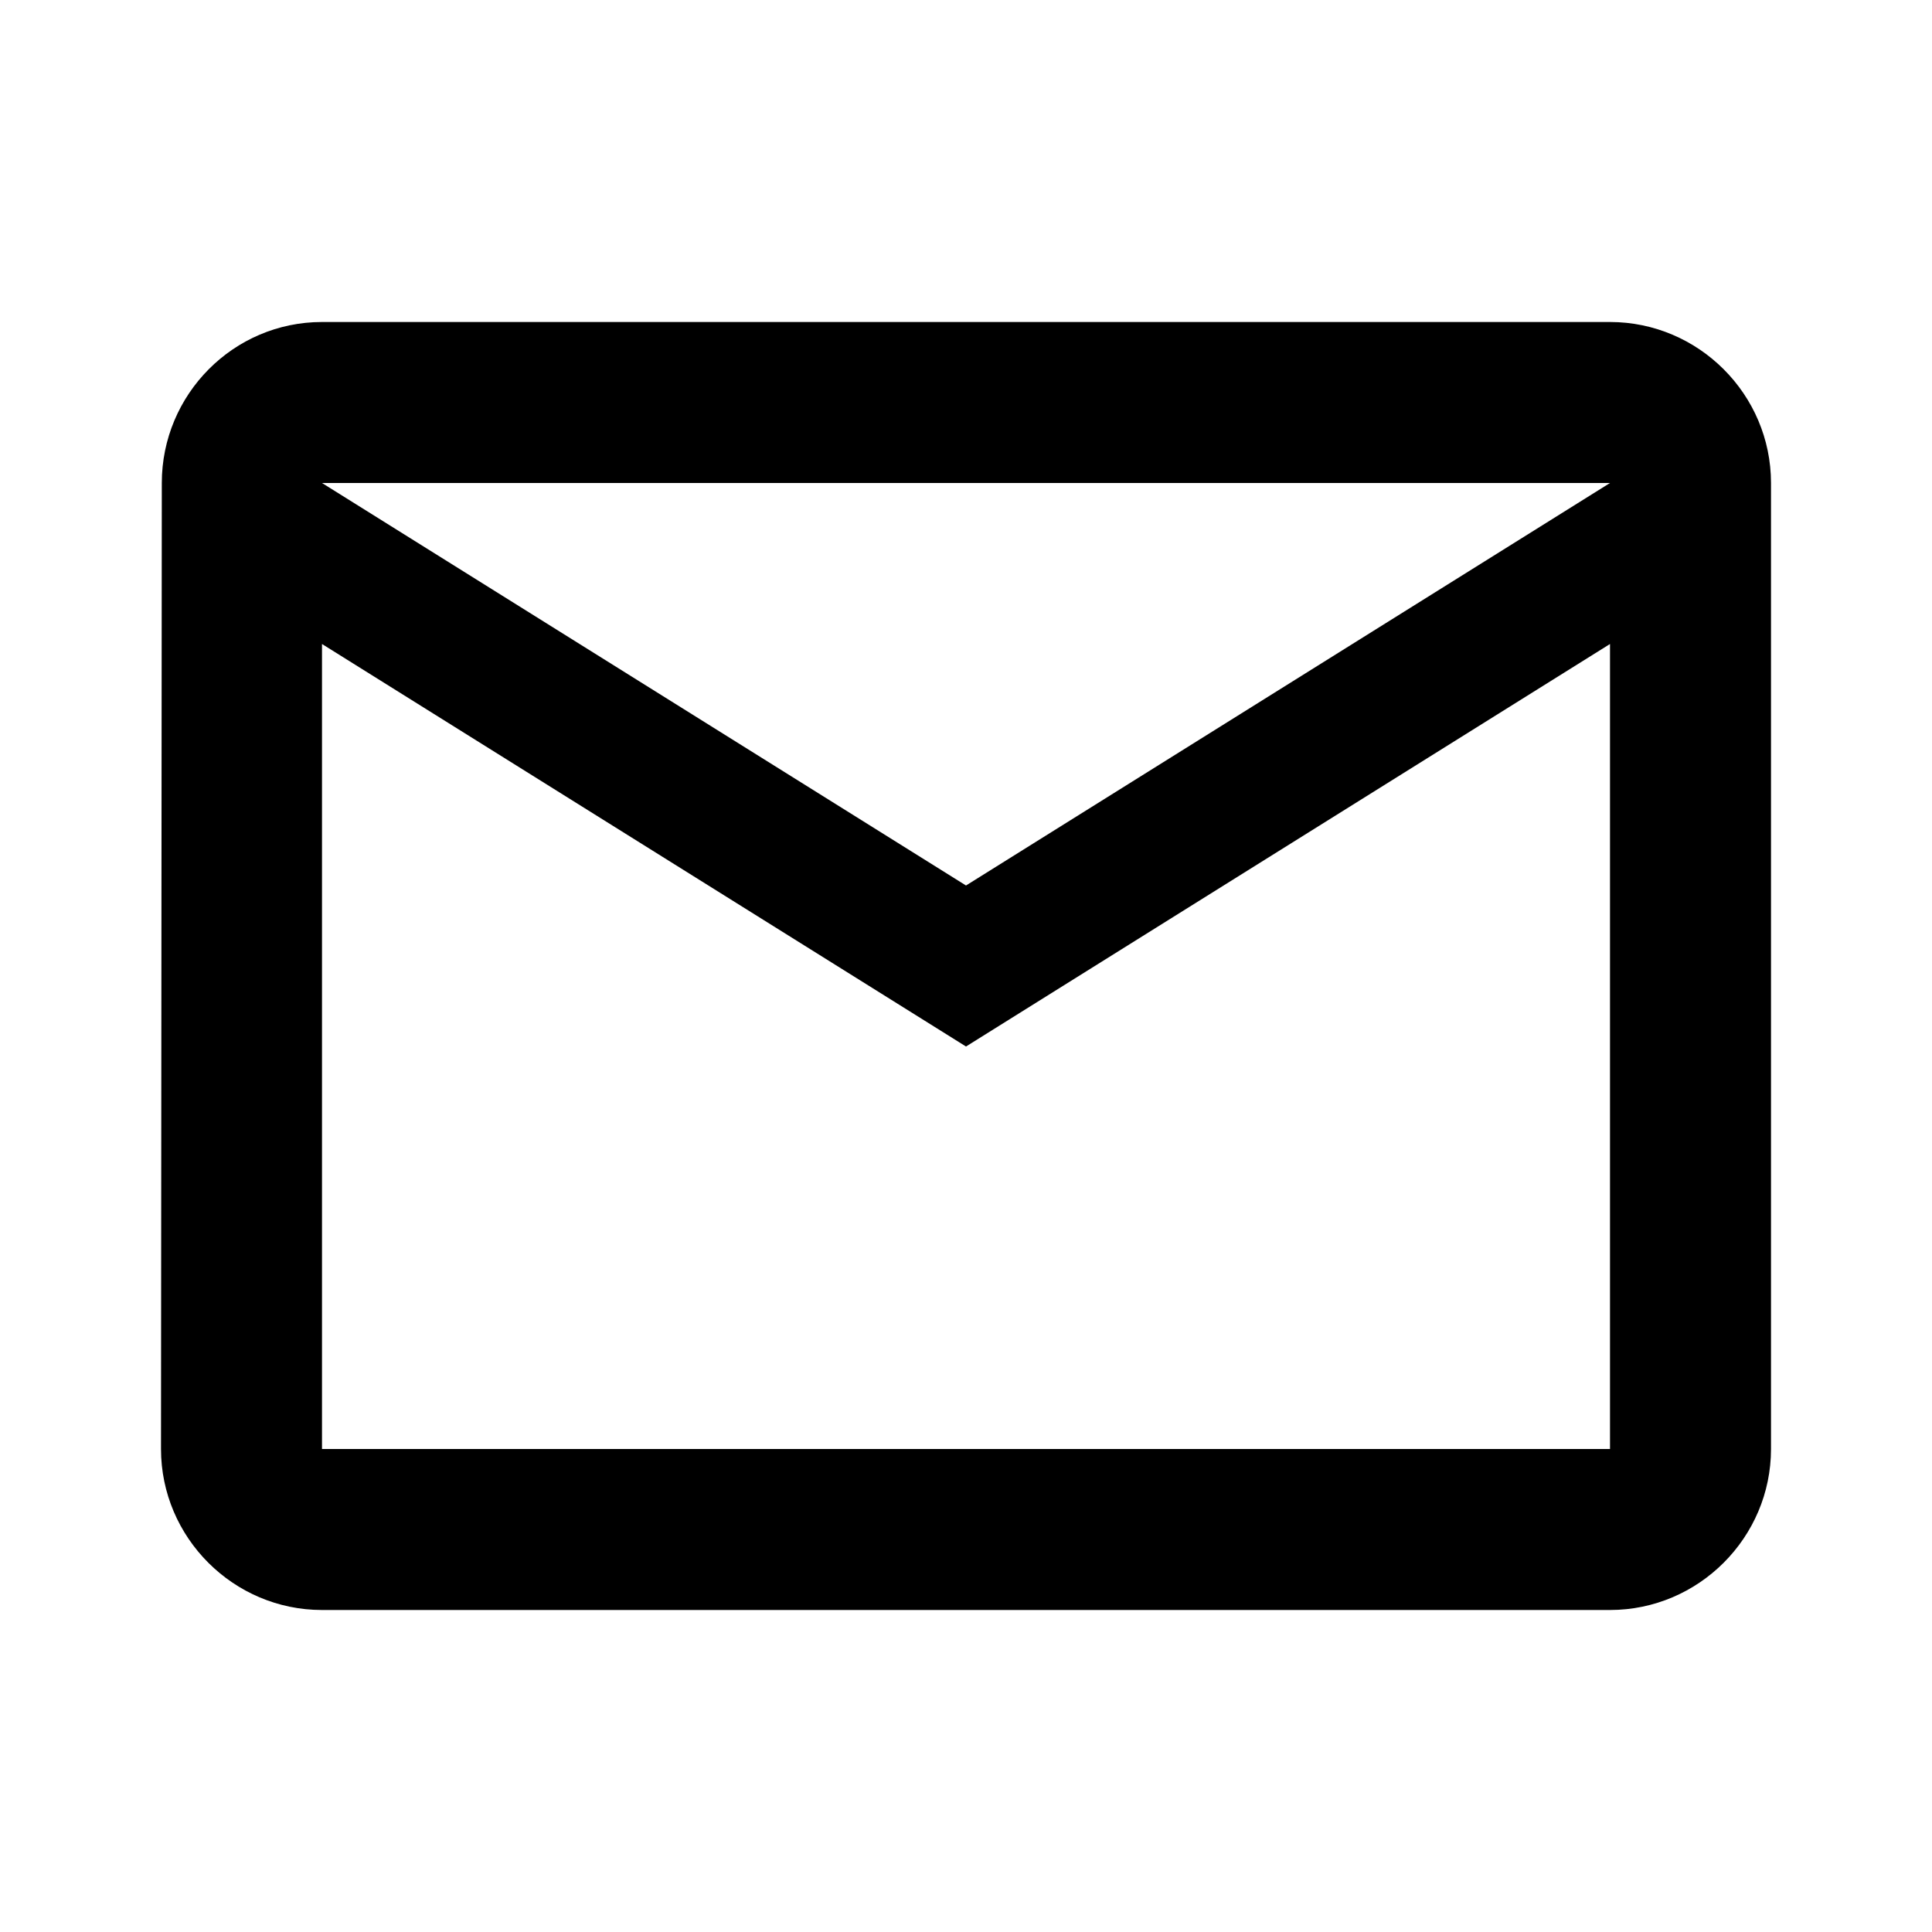
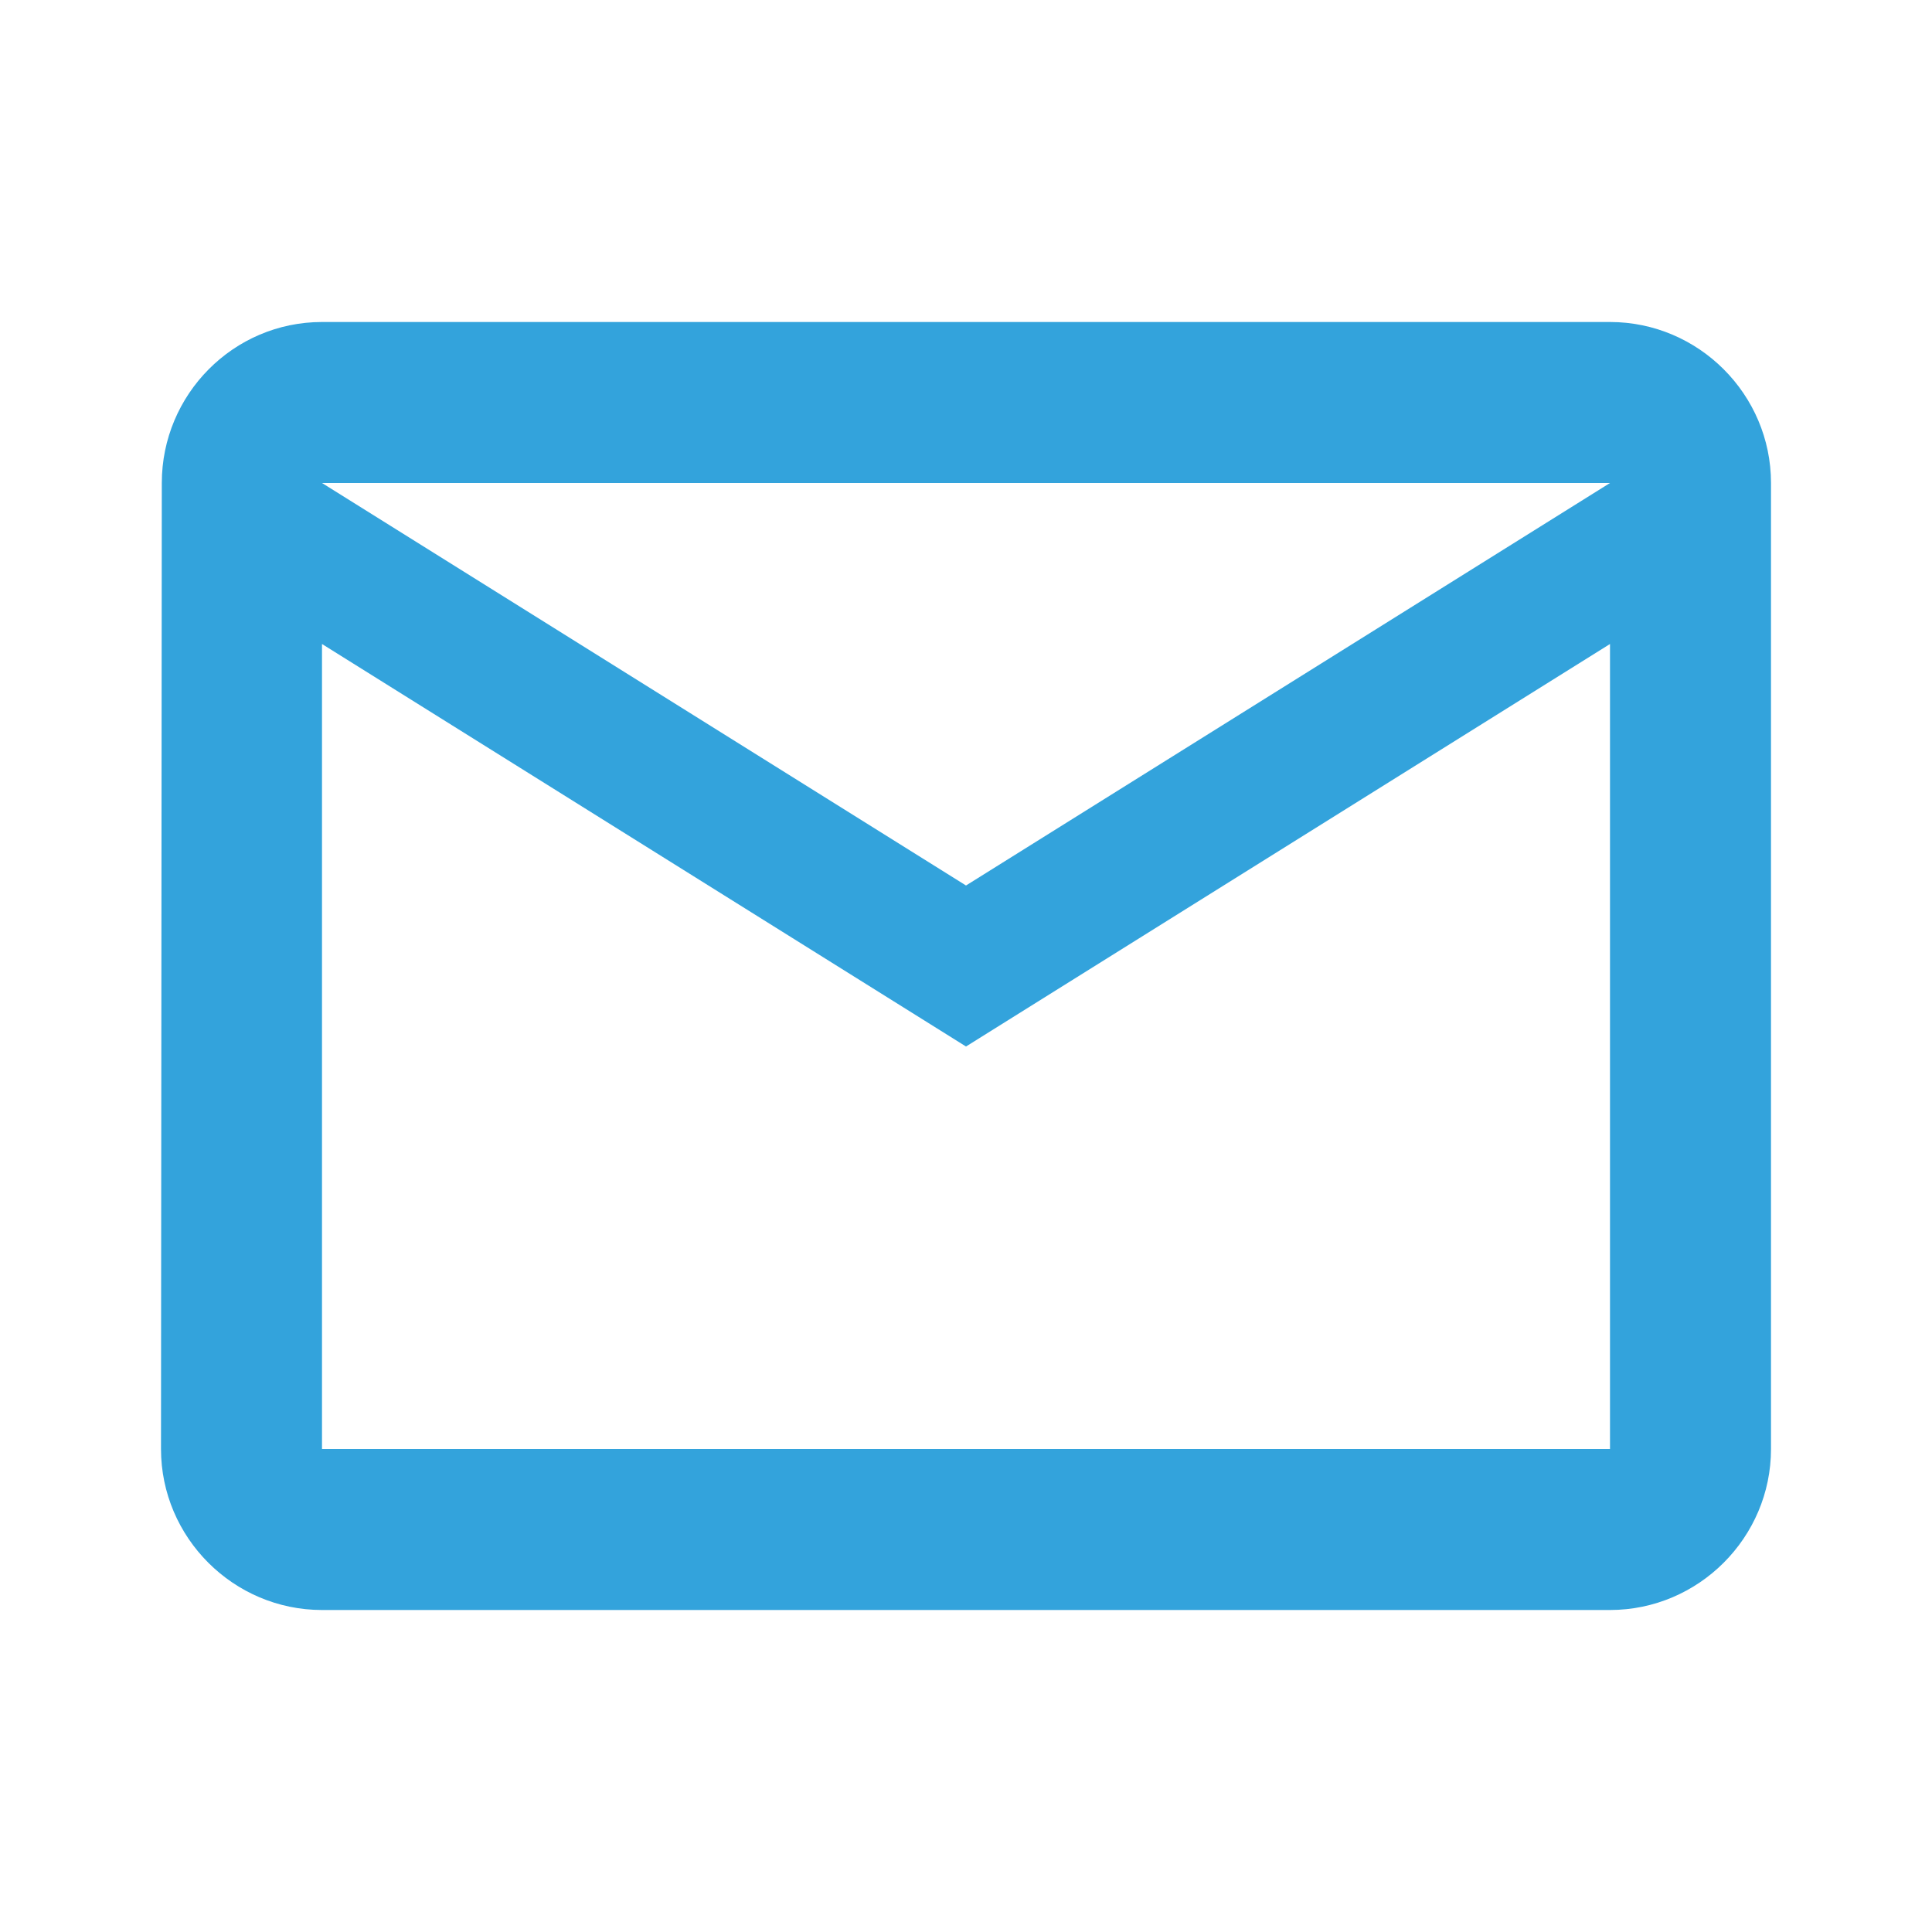
- <svg xmlns="http://www.w3.org/2000/svg" viewBox="0 0 24 24" fill="black" width="48px" height="48px">
+ <svg xmlns="http://www.w3.org/2000/svg" viewBox="0 0 24 24" fill="#33A3DC" width="48px" height="48px">
  <path d="M0 0h24v24H0z" fill="none" />
  <path d="M20 4H4c-1.1 0-1.99.9-1.99 2L2 18c0 1.1.9 2 2 2h16c1.1 0 2-.9 2-2V6c0-1.1-.9-2-2-2zm0 14H4V8l8 5 8-5v10zm-8-7L4 6h16l-8 5z" />
</svg>
